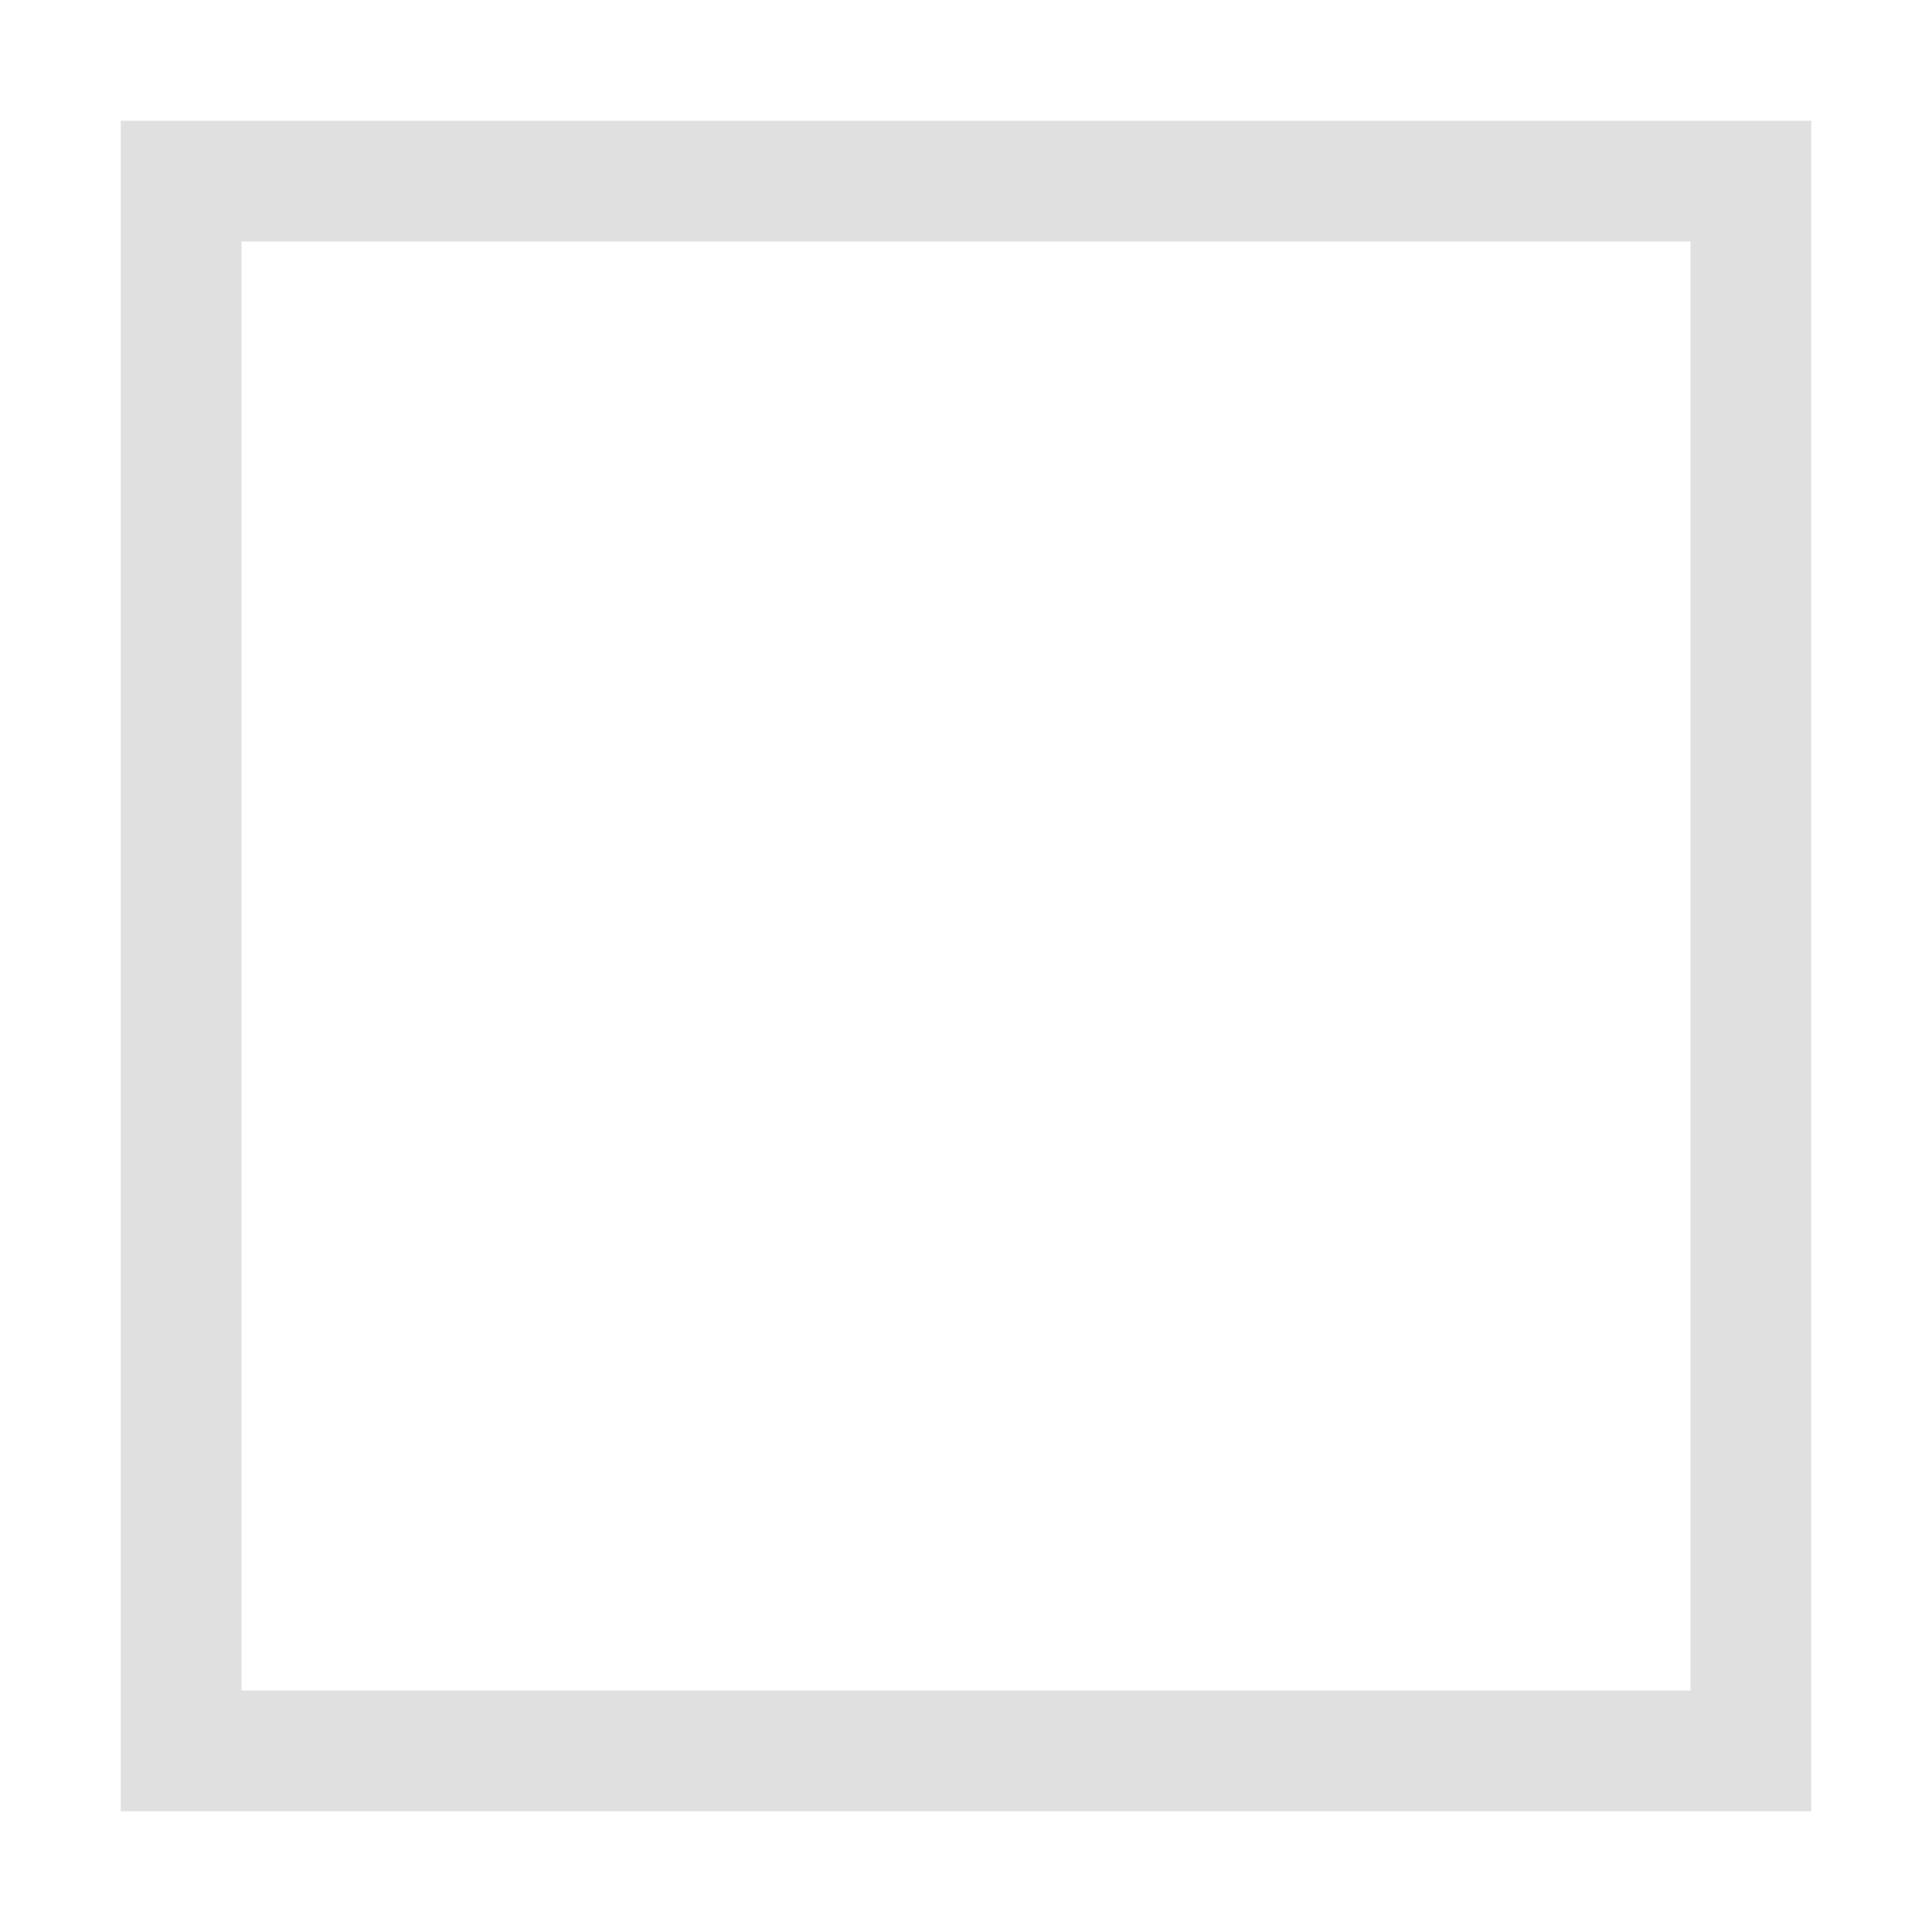
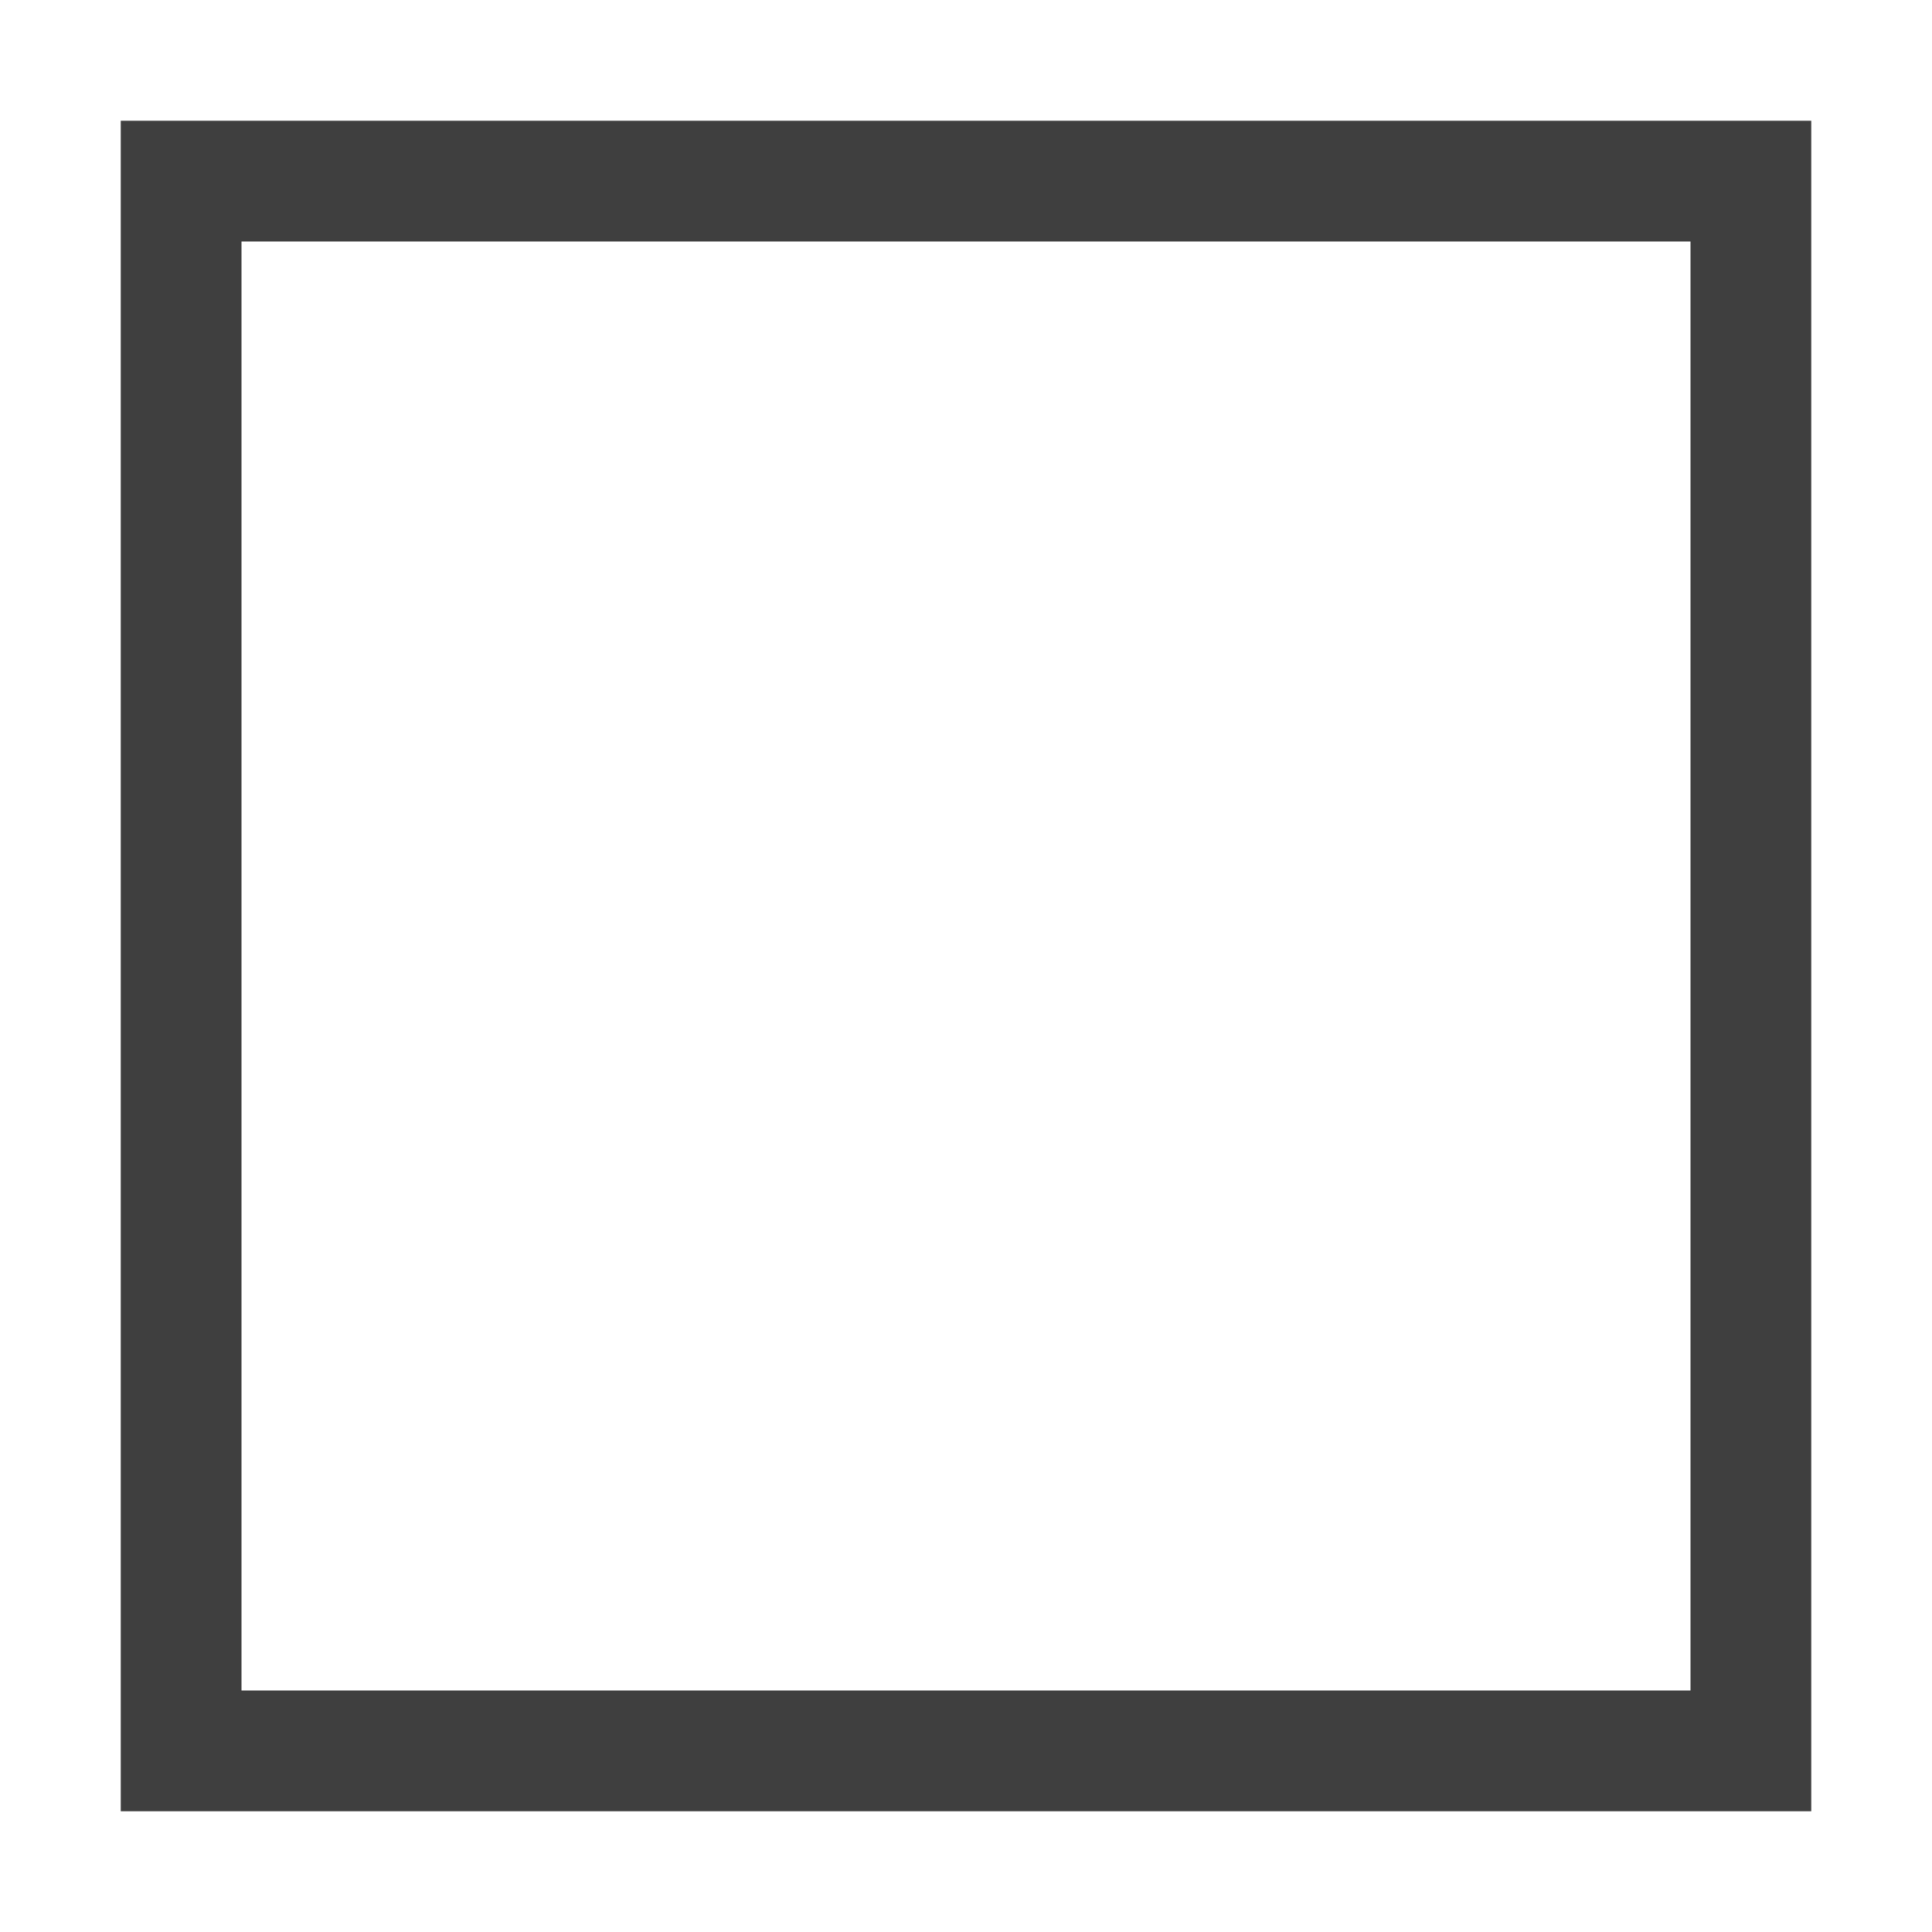
<svg xmlns="http://www.w3.org/2000/svg" id="Layer_1" data-name="Layer 1" width="144" height="144" viewBox="0 0 144 144">
  <defs>
-     <style>.cls-1{fill:#e0e0e0;}</style>
+     <style>.cls-1{fill:#3f3f3f;}</style>
  </defs>
  <path class="cls-1" d="M126,9H9V135H135V9Zm0,117H18V18H126Z" />
</svg>
